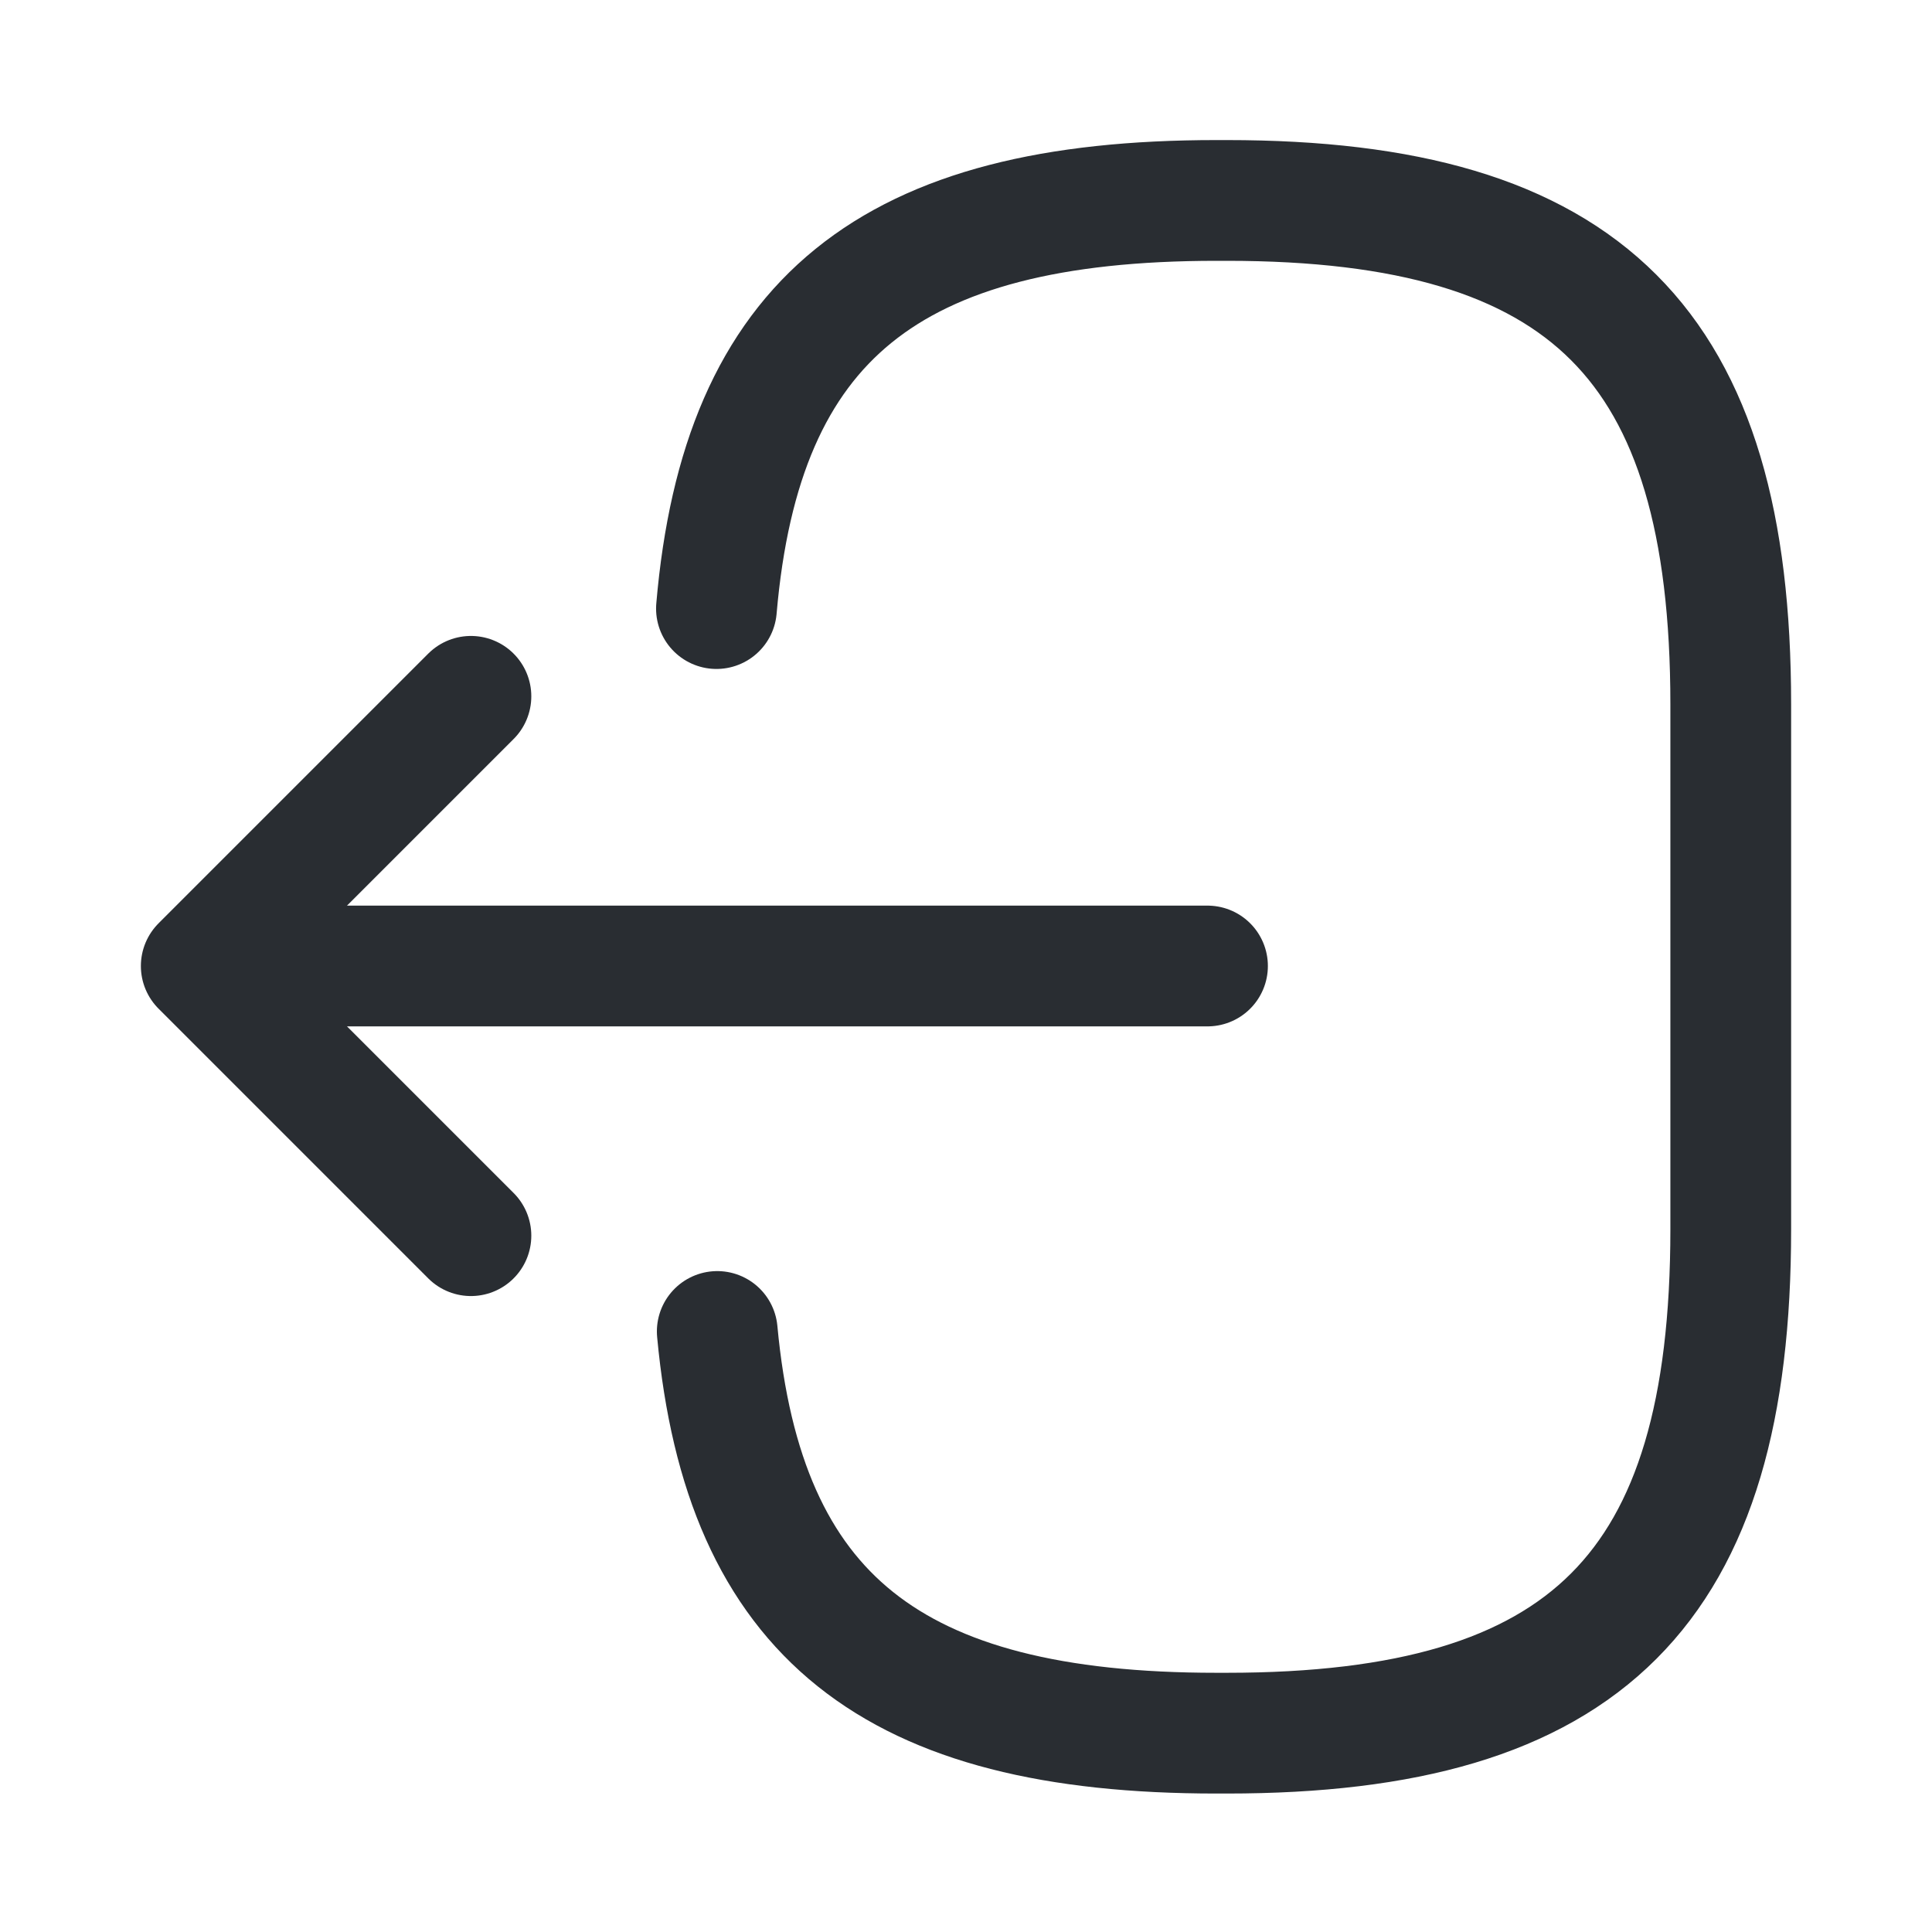
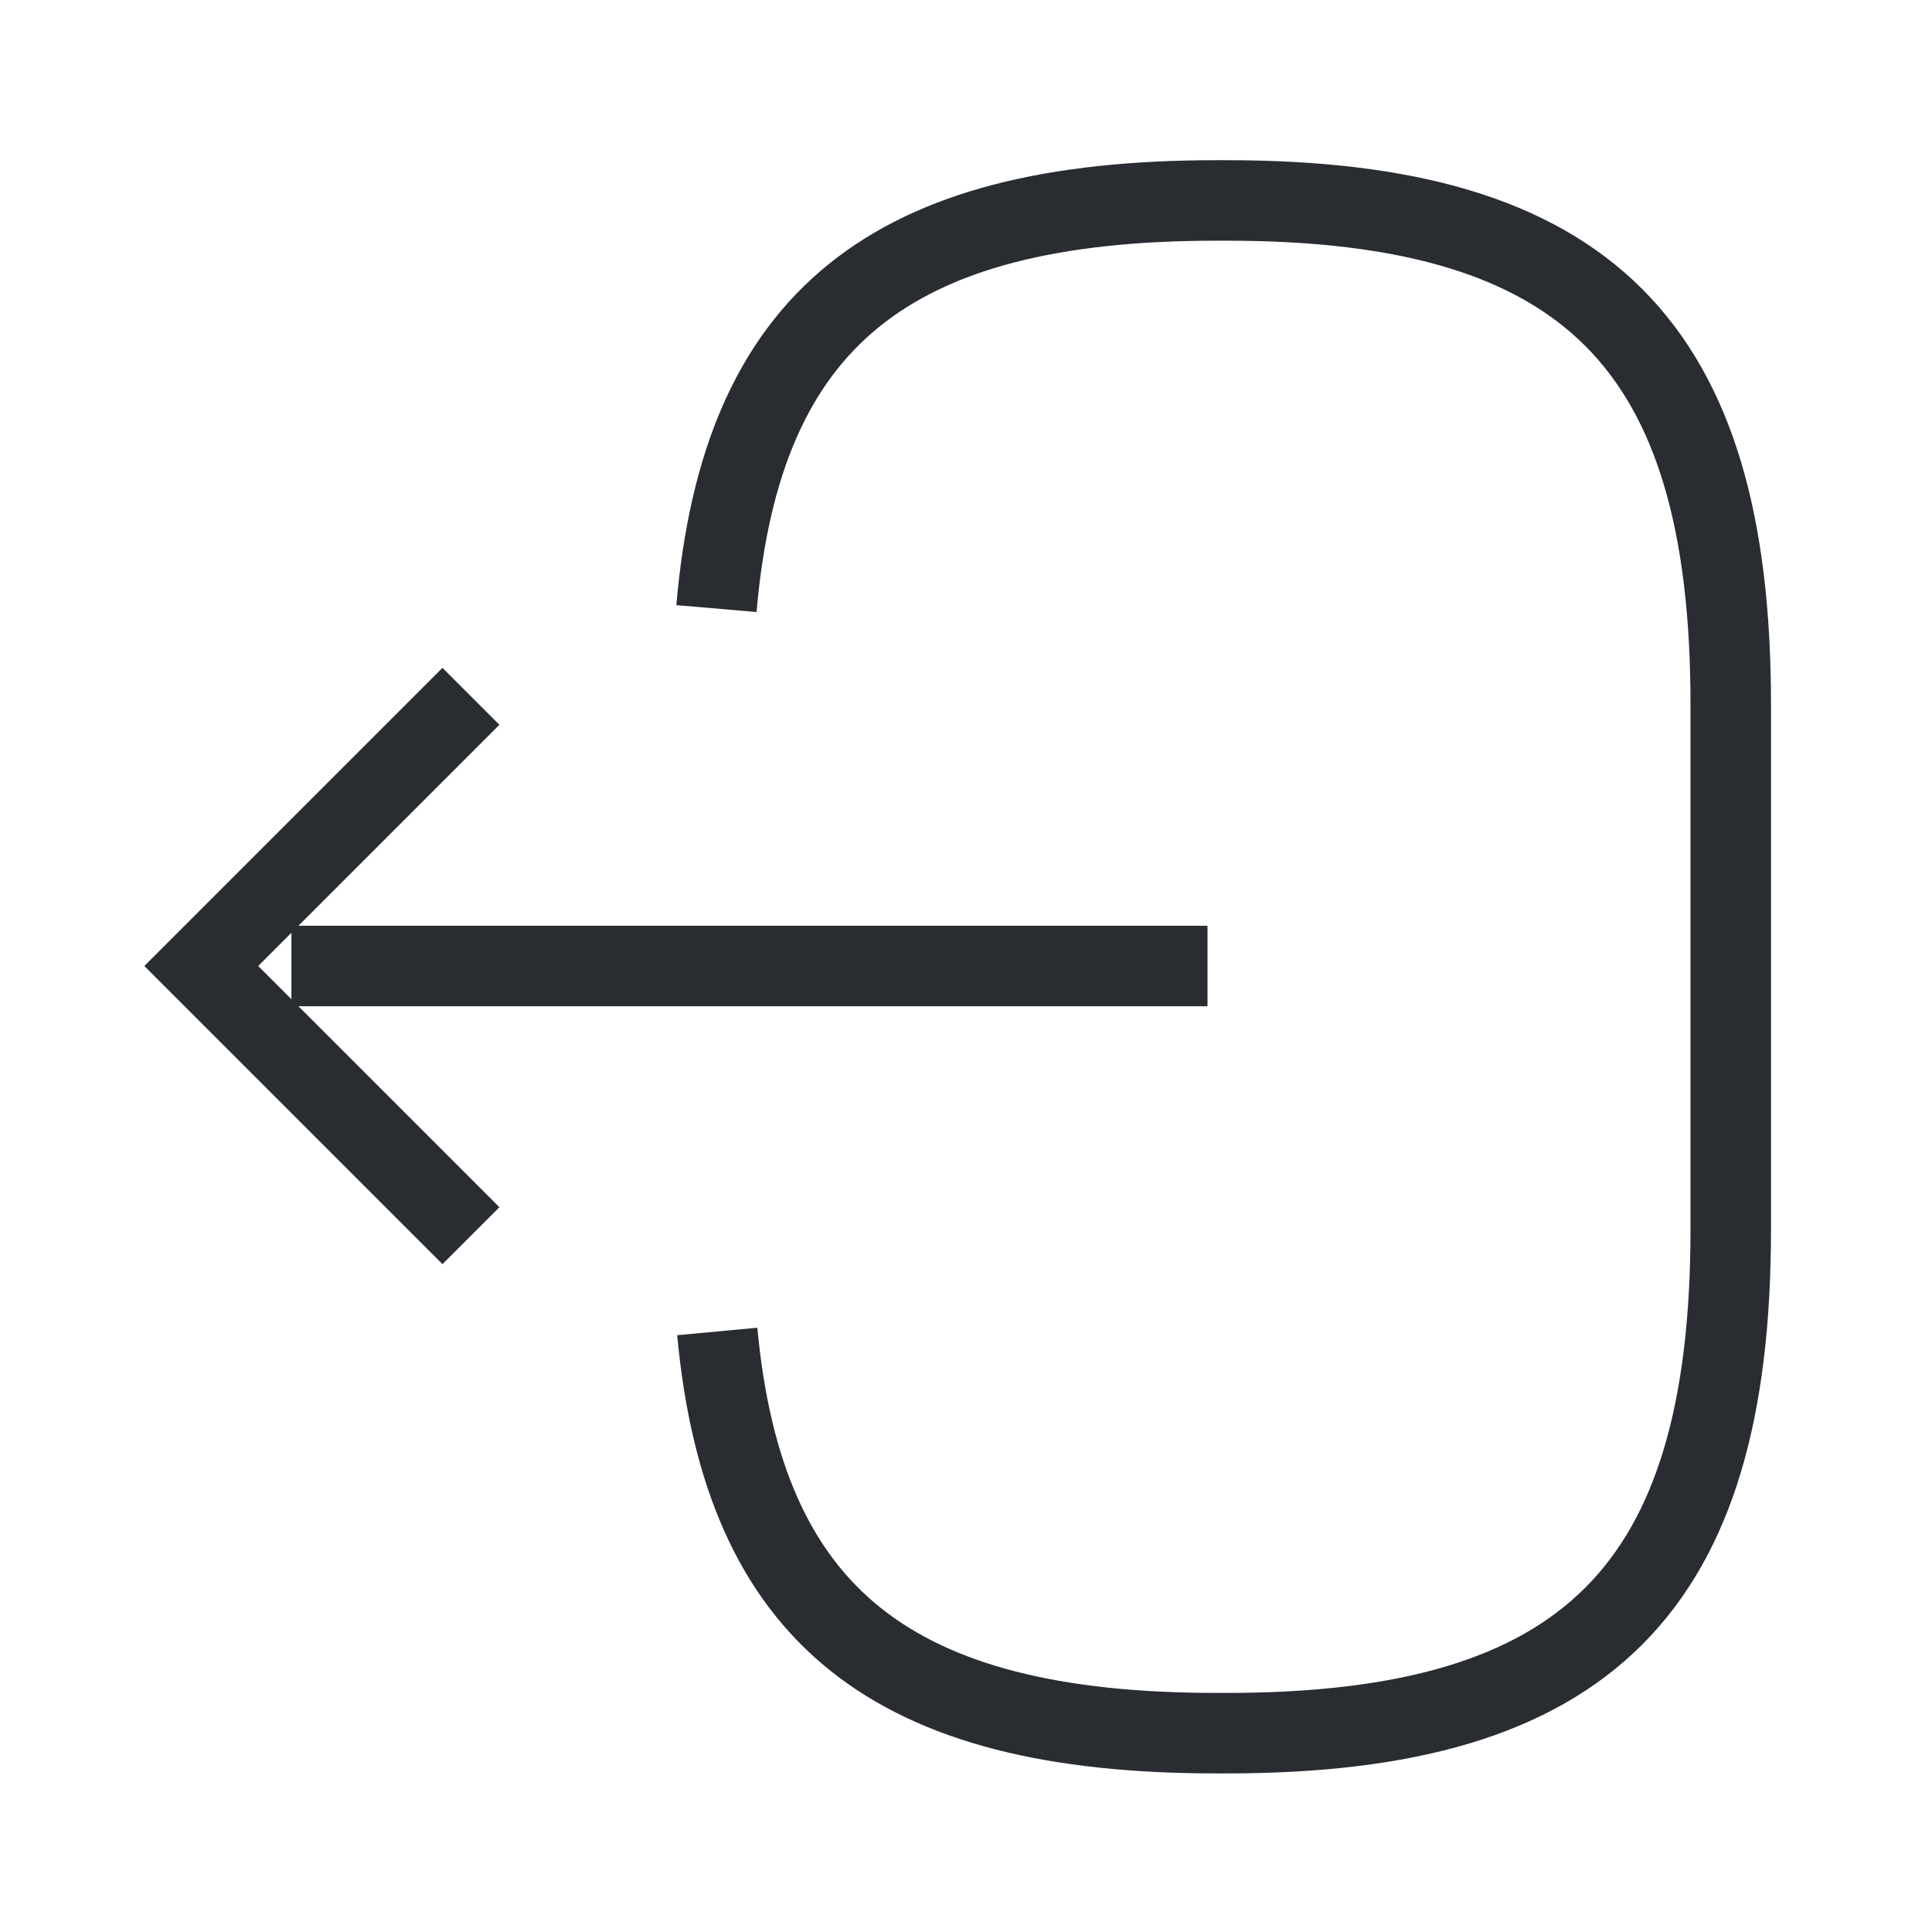
<svg xmlns="http://www.w3.org/2000/svg" width="24" height="24" viewBox="0 0 24 24" fill="none">
-   <path d="M8.9 7.56C9.21 3.96 11.06 2.49 15.11 2.49H15.24C19.71 2.49 21.5 4.28 21.5 8.75V15.27C21.5 19.74 19.71 21.53 15.24 21.53H15.11C11.09 21.53 9.24 20.08 8.91 16.54" stroke="#292D32" stroke-width="1.5" stroke-linecap="round" stroke-linejoin="round" />
-   <path d="M15 12H3.62" stroke="#292D32" stroke-width="1.5" stroke-linecap="round" stroke-linejoin="round" />
-   <path d="M5.85 8.65L2.5 12L5.85 15.35" stroke="#292D32" stroke-width="1.5" stroke-linecap="round" stroke-linejoin="round" />
+   <path d="M8.9 7.56C9.21 3.96 11.06 2.49 15.11 2.49H15.24C19.71 2.49 21.5 4.28 21.5 8.75V15.27C21.5 19.74 19.71 21.53 15.24 21.53H15.11C11.09 21.53 9.24 20.08 8.91 16.54" stroke="#292D32" strokeWidth="1.5" strokeLinecap="round" strokeLinejoin="round" />
+   <path d="M15 12H3.62" stroke="#292D32" strokeWidth="1.5" strokeLinecap="round" strokeLinejoin="round" />
+   <path d="M5.85 8.65L2.5 12L5.85 15.35" stroke="#292D32" strokeWidth="1.5" strokeLinecap="round" strokeLinejoin="round" />
</svg>
